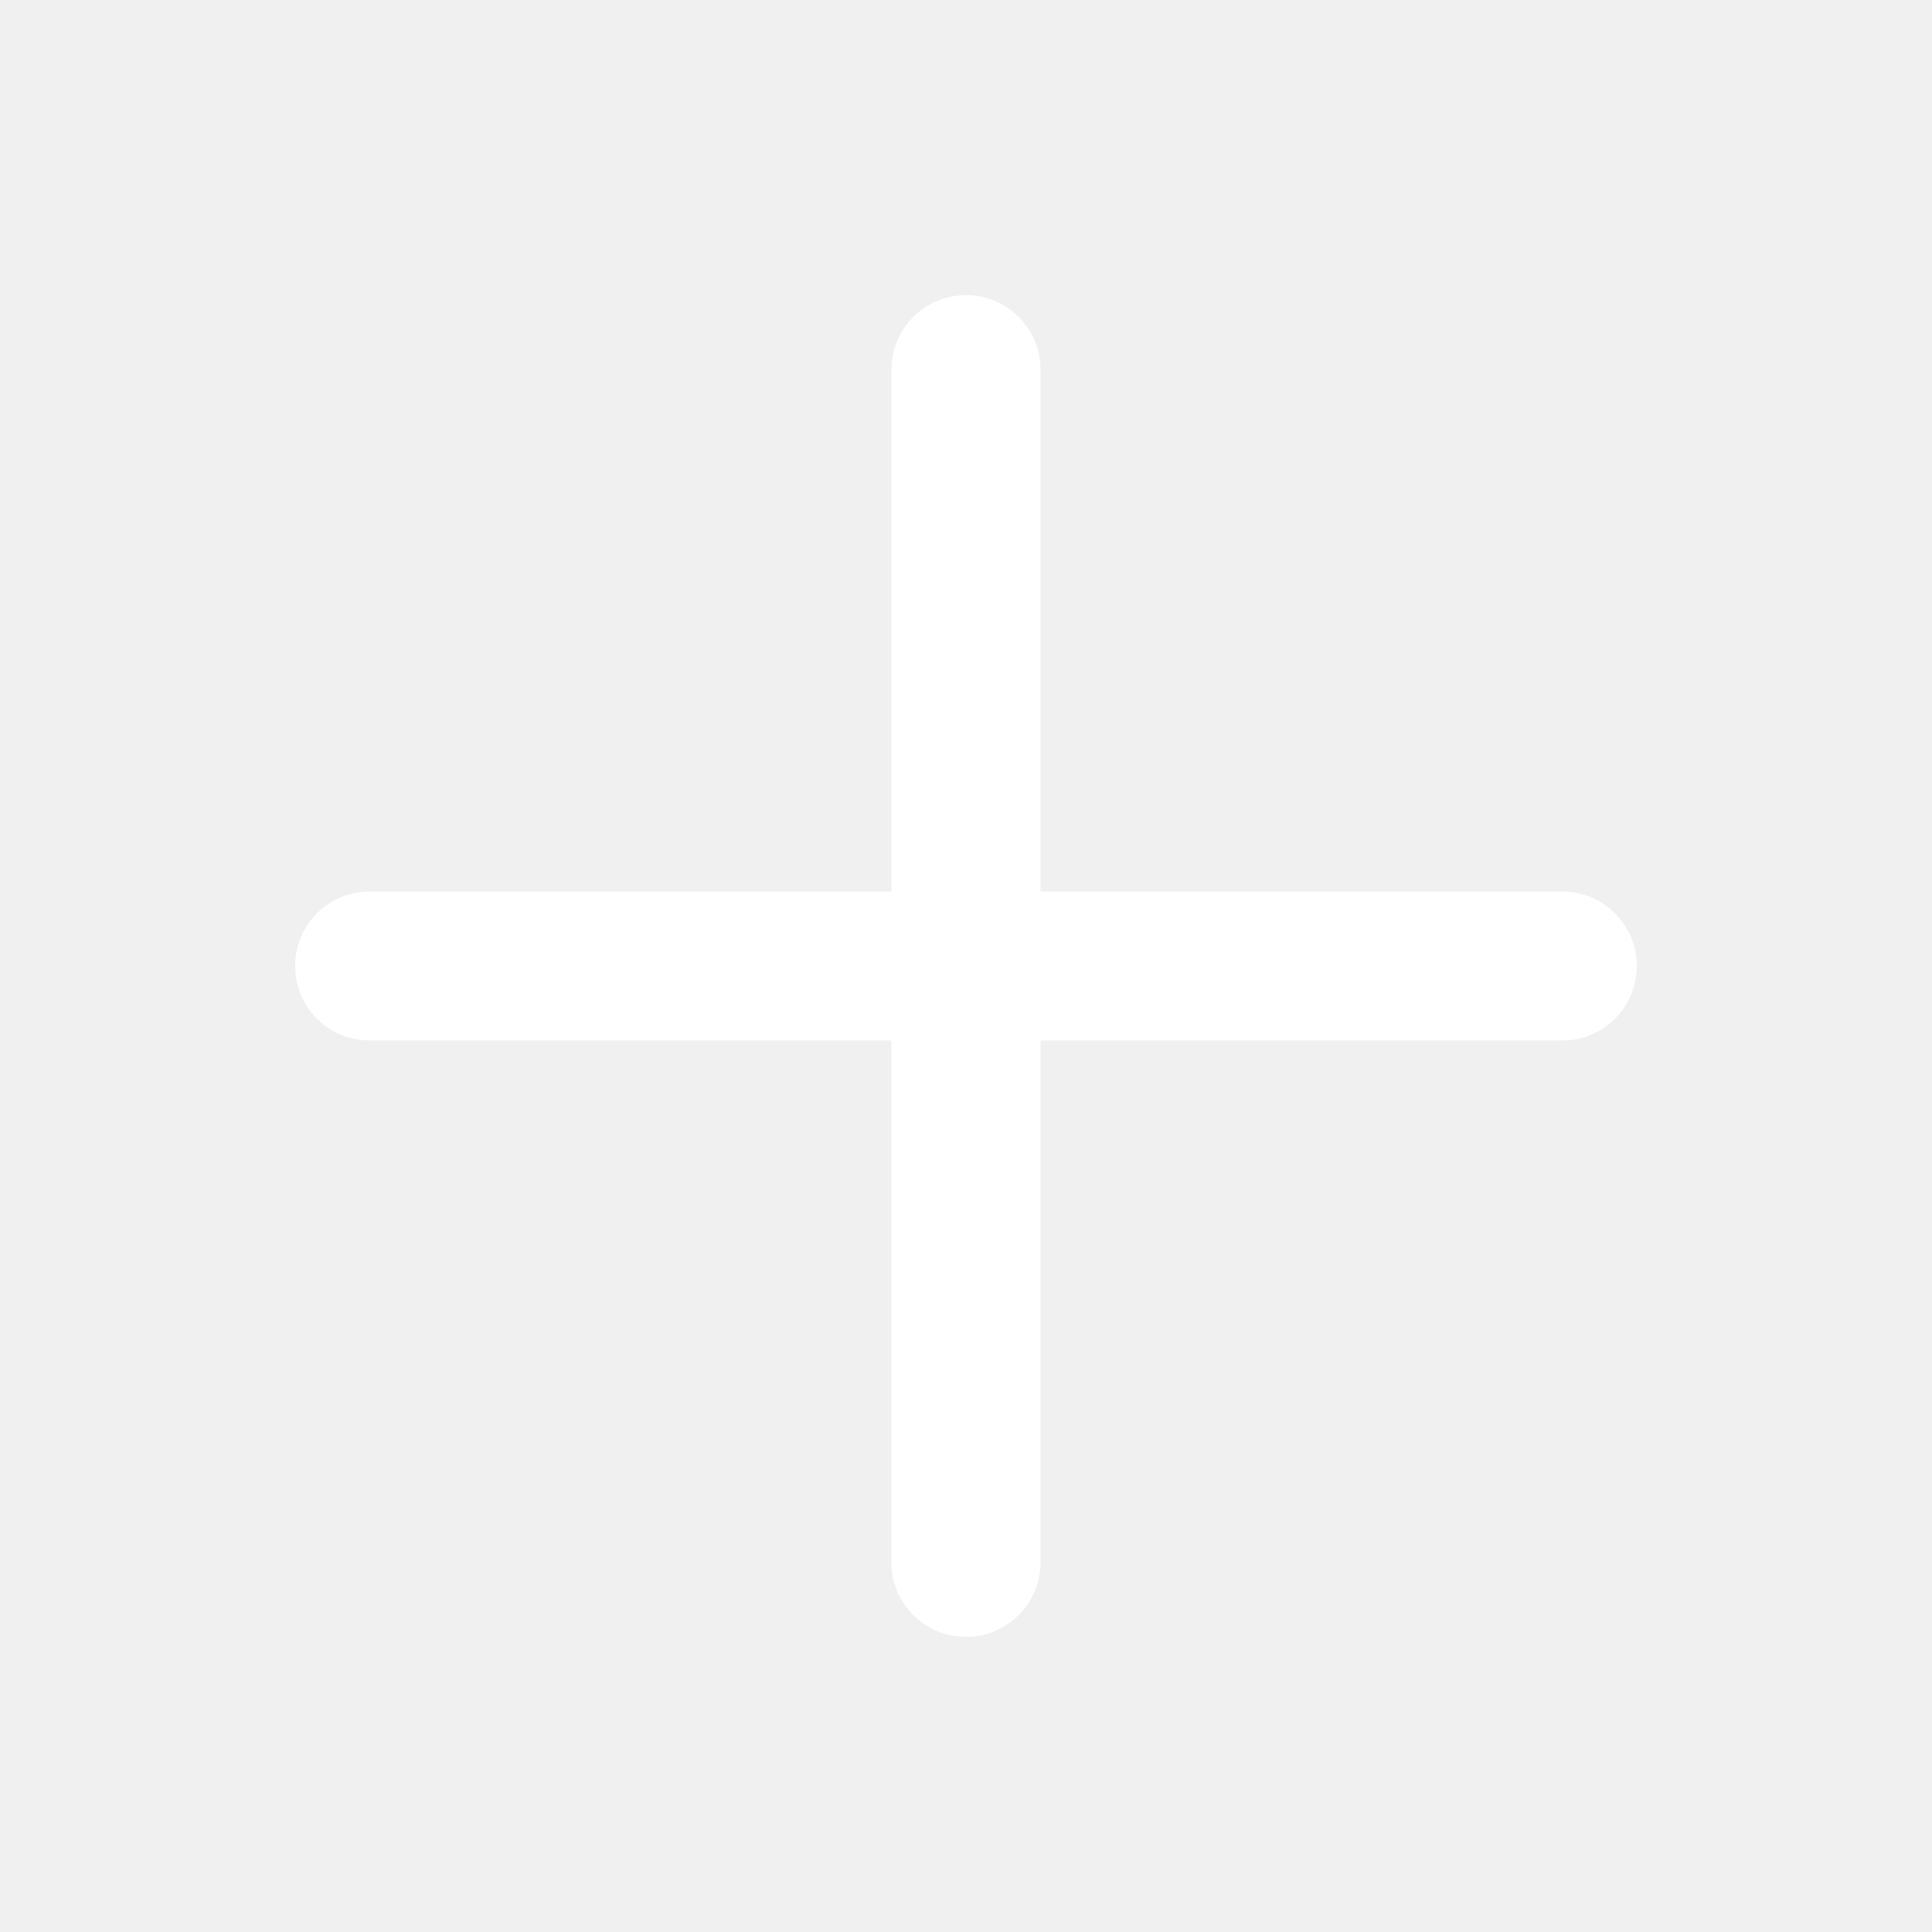
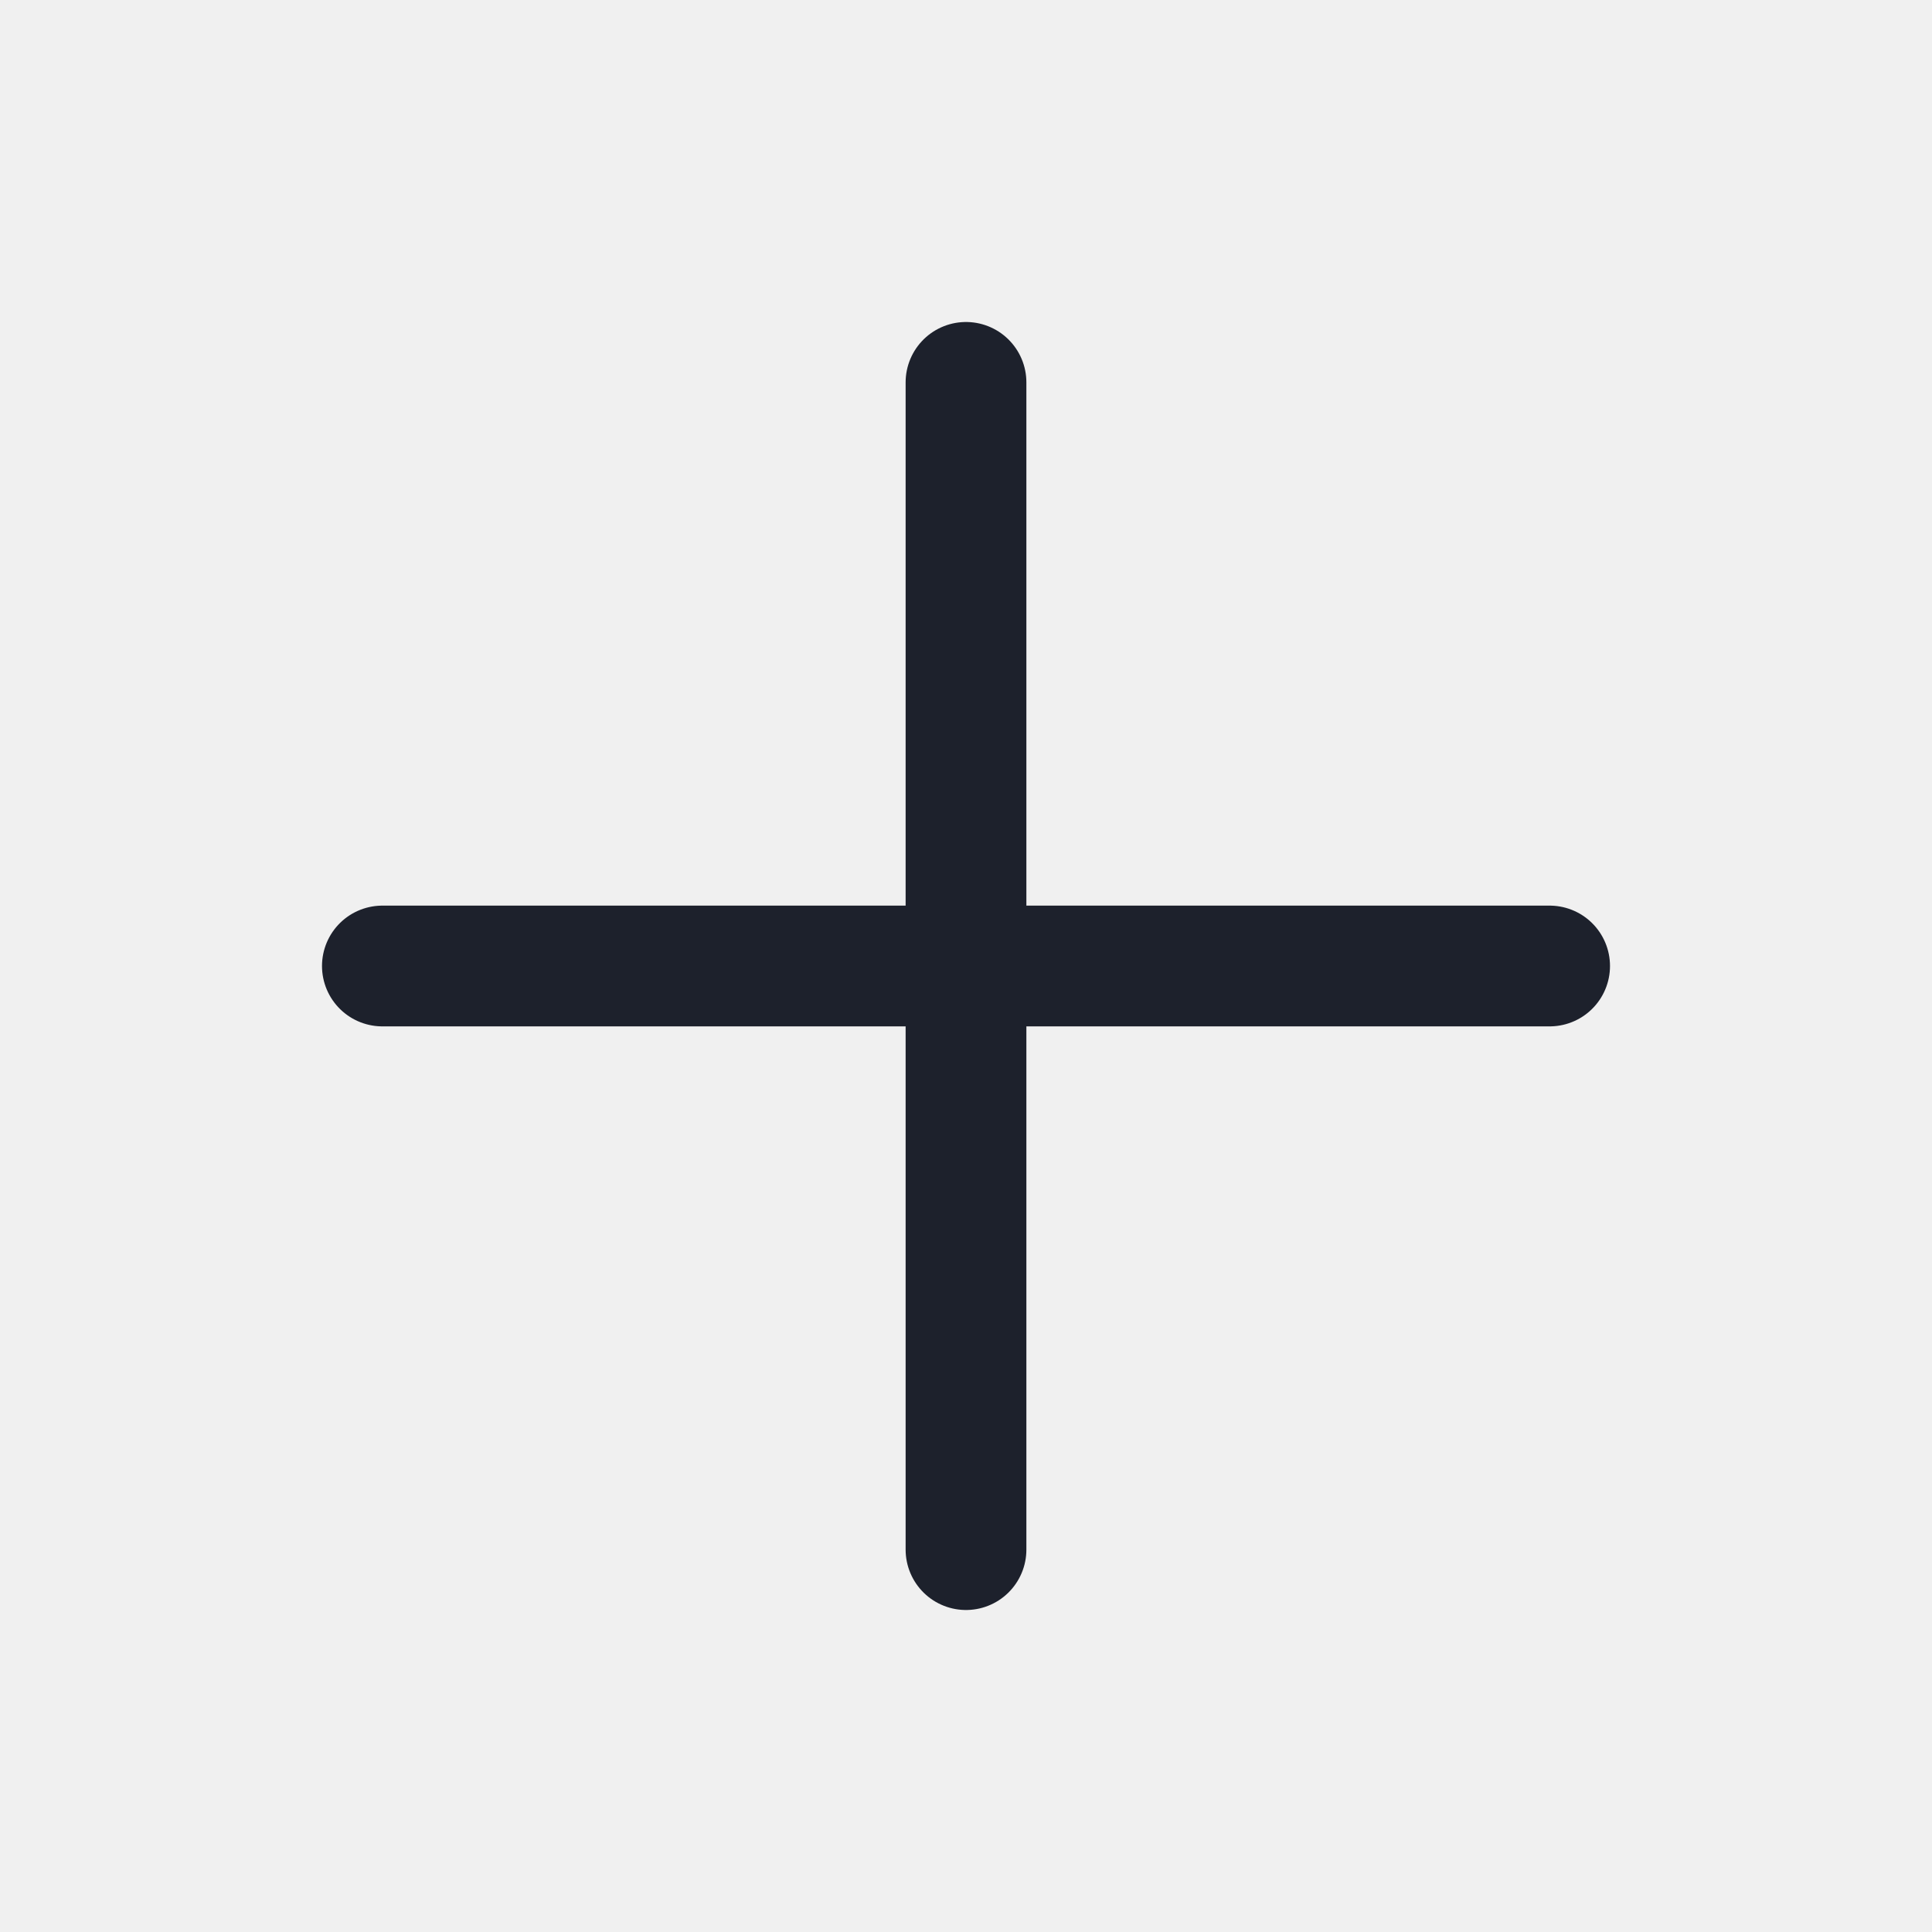
- <svg xmlns="http://www.w3.org/2000/svg" width="21" height="21" viewBox="0 0 21 21" fill="none">
-   <path fill-rule="evenodd" clip-rule="evenodd" d="M11.31 4.019C11.31 3.571 10.947 3.208 10.5 3.208C10.052 3.208 9.689 3.571 9.689 4.019V9.69H4.018C3.571 9.69 3.208 10.053 3.208 10.5C3.208 10.948 3.571 11.31 4.018 11.31H9.689V16.982C9.689 17.429 10.052 17.792 10.5 17.792C10.947 17.792 11.31 17.429 11.31 16.982V11.31H16.981C17.429 11.31 17.791 10.948 17.791 10.5C17.791 10.053 17.429 9.69 16.981 9.69H11.31V4.019Z" fill="white" />
+ <svg xmlns="http://www.w3.org/2000/svg" width="24" height="24" viewBox="0 0 24 24" fill="none" stroke="#1D212C">
+   <path d="M12 4.75V19.25" stroke="current" stroke-width="1.5" stroke-linecap="round" />
+   <path d="M19.25 12L4.75 12" stroke="current" stroke-width="1.5" stroke-linecap="round" />
</svg>
